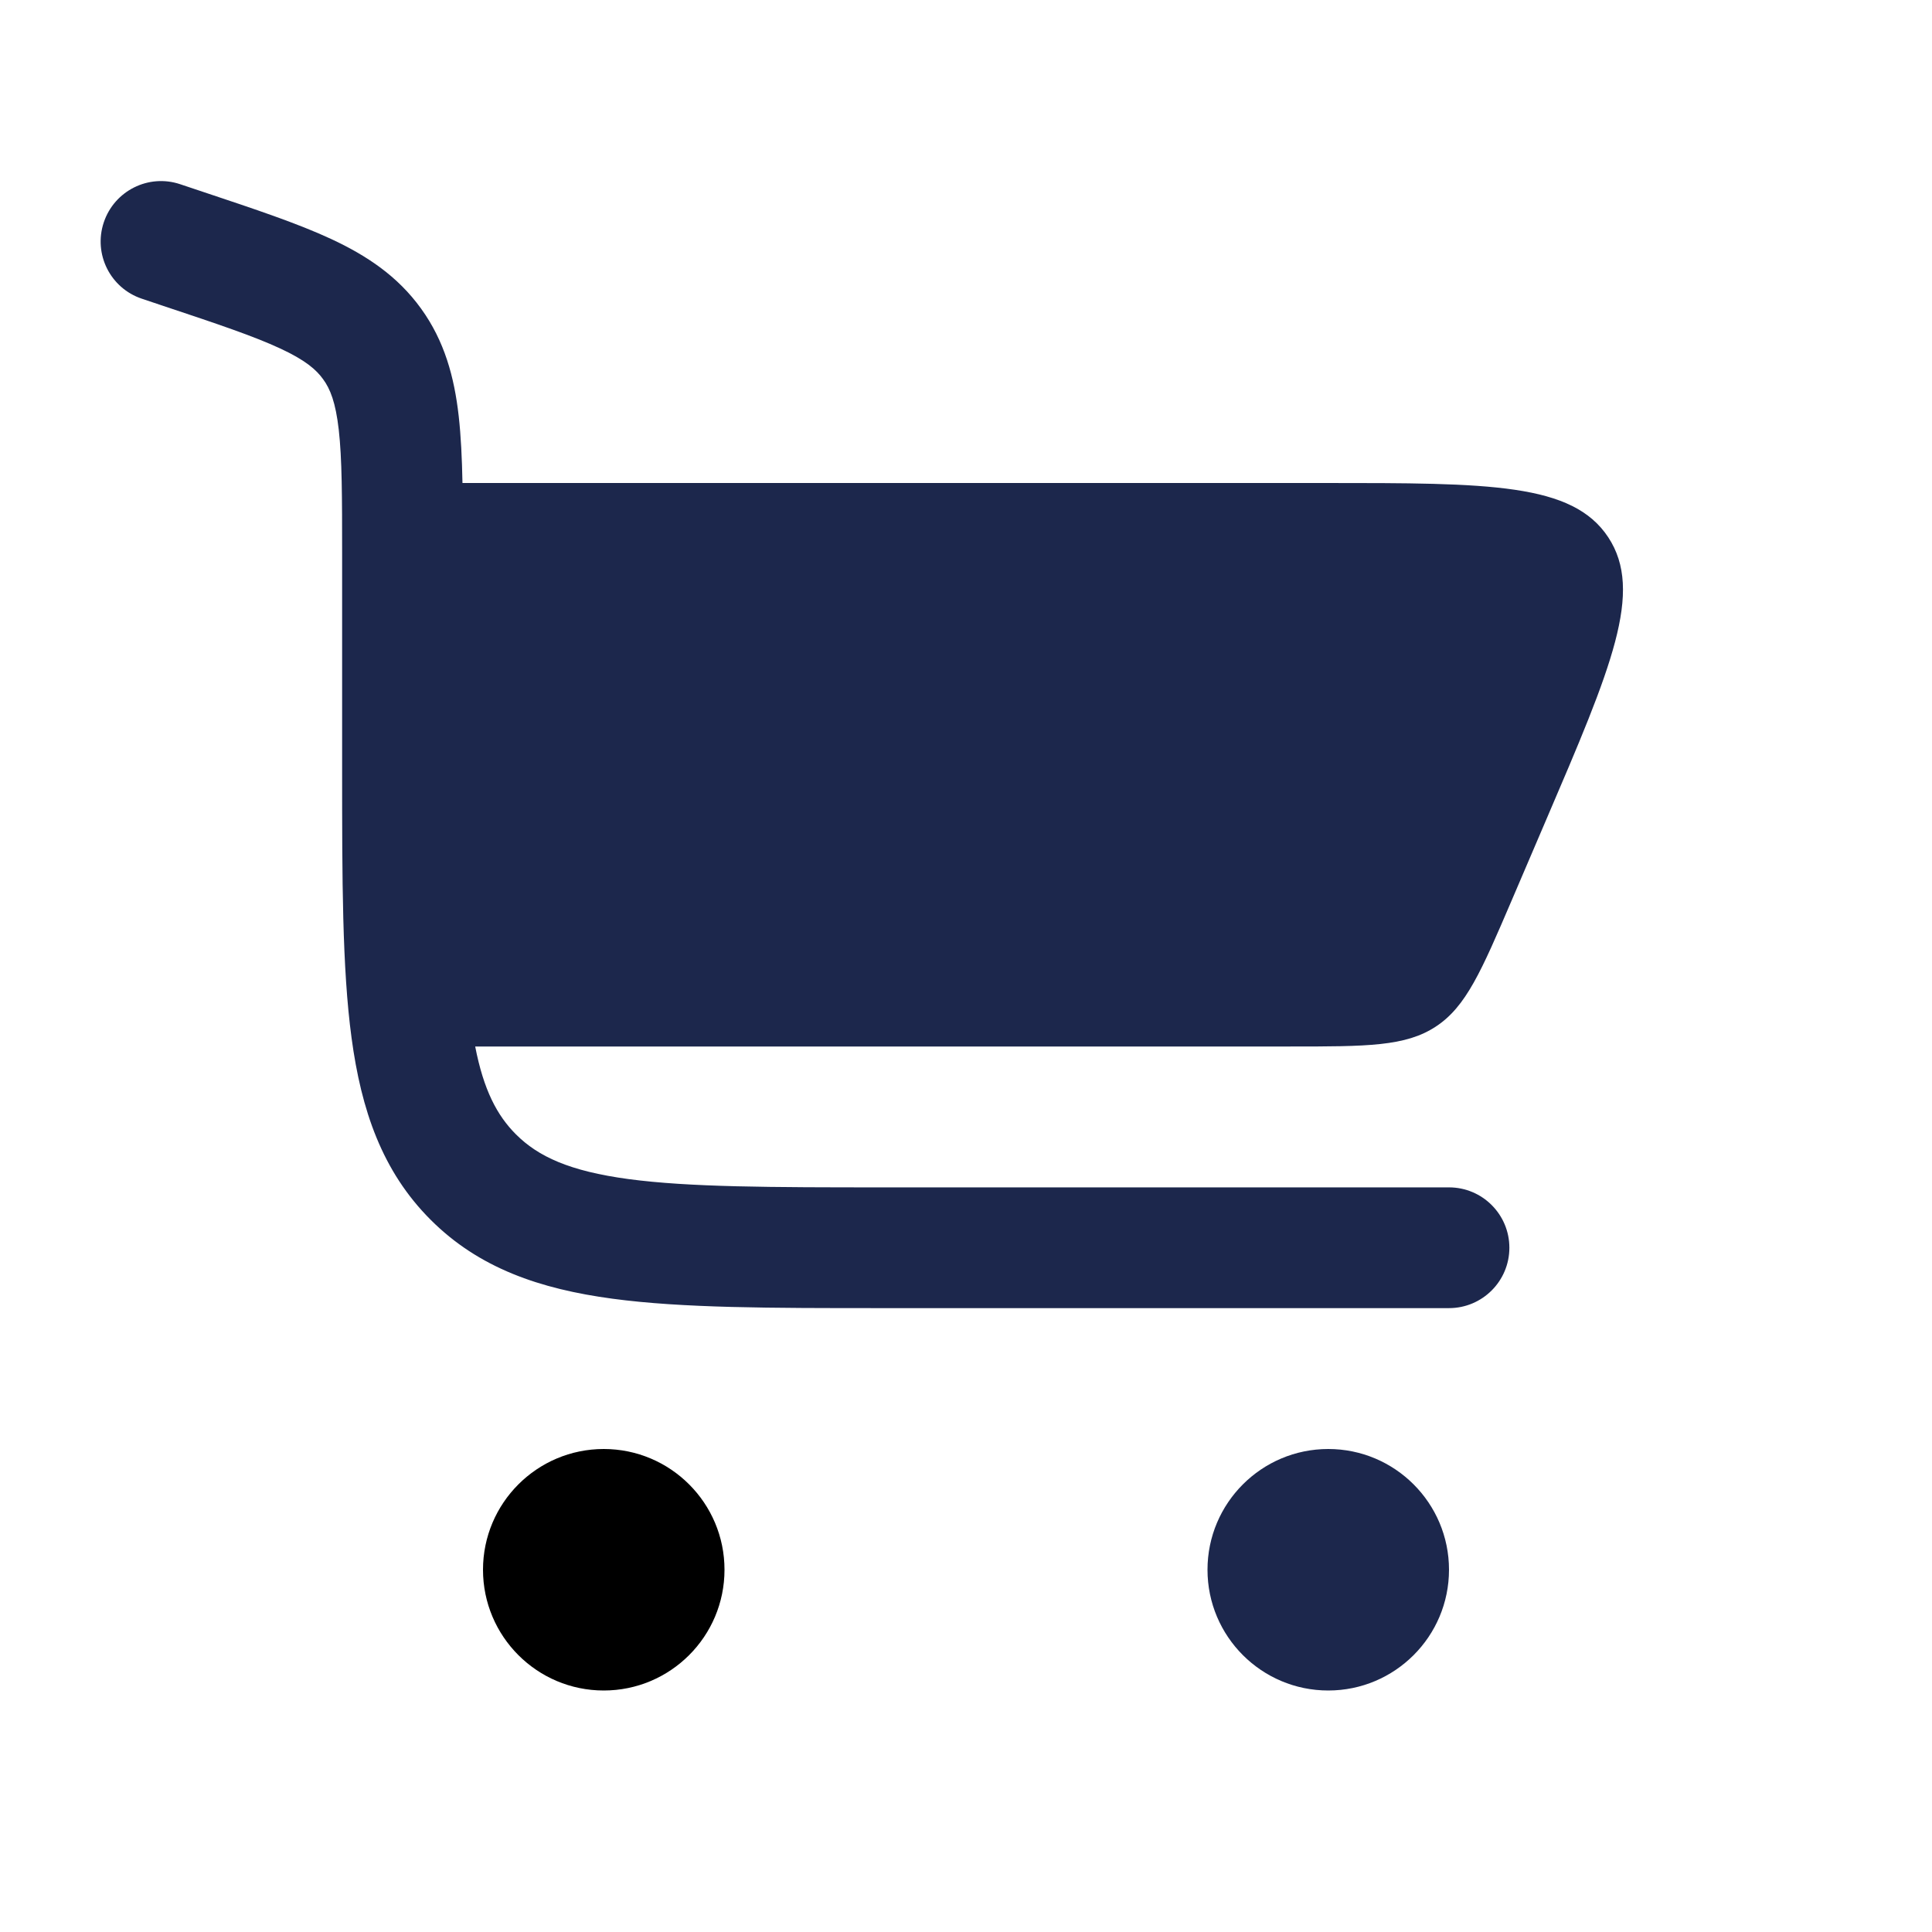
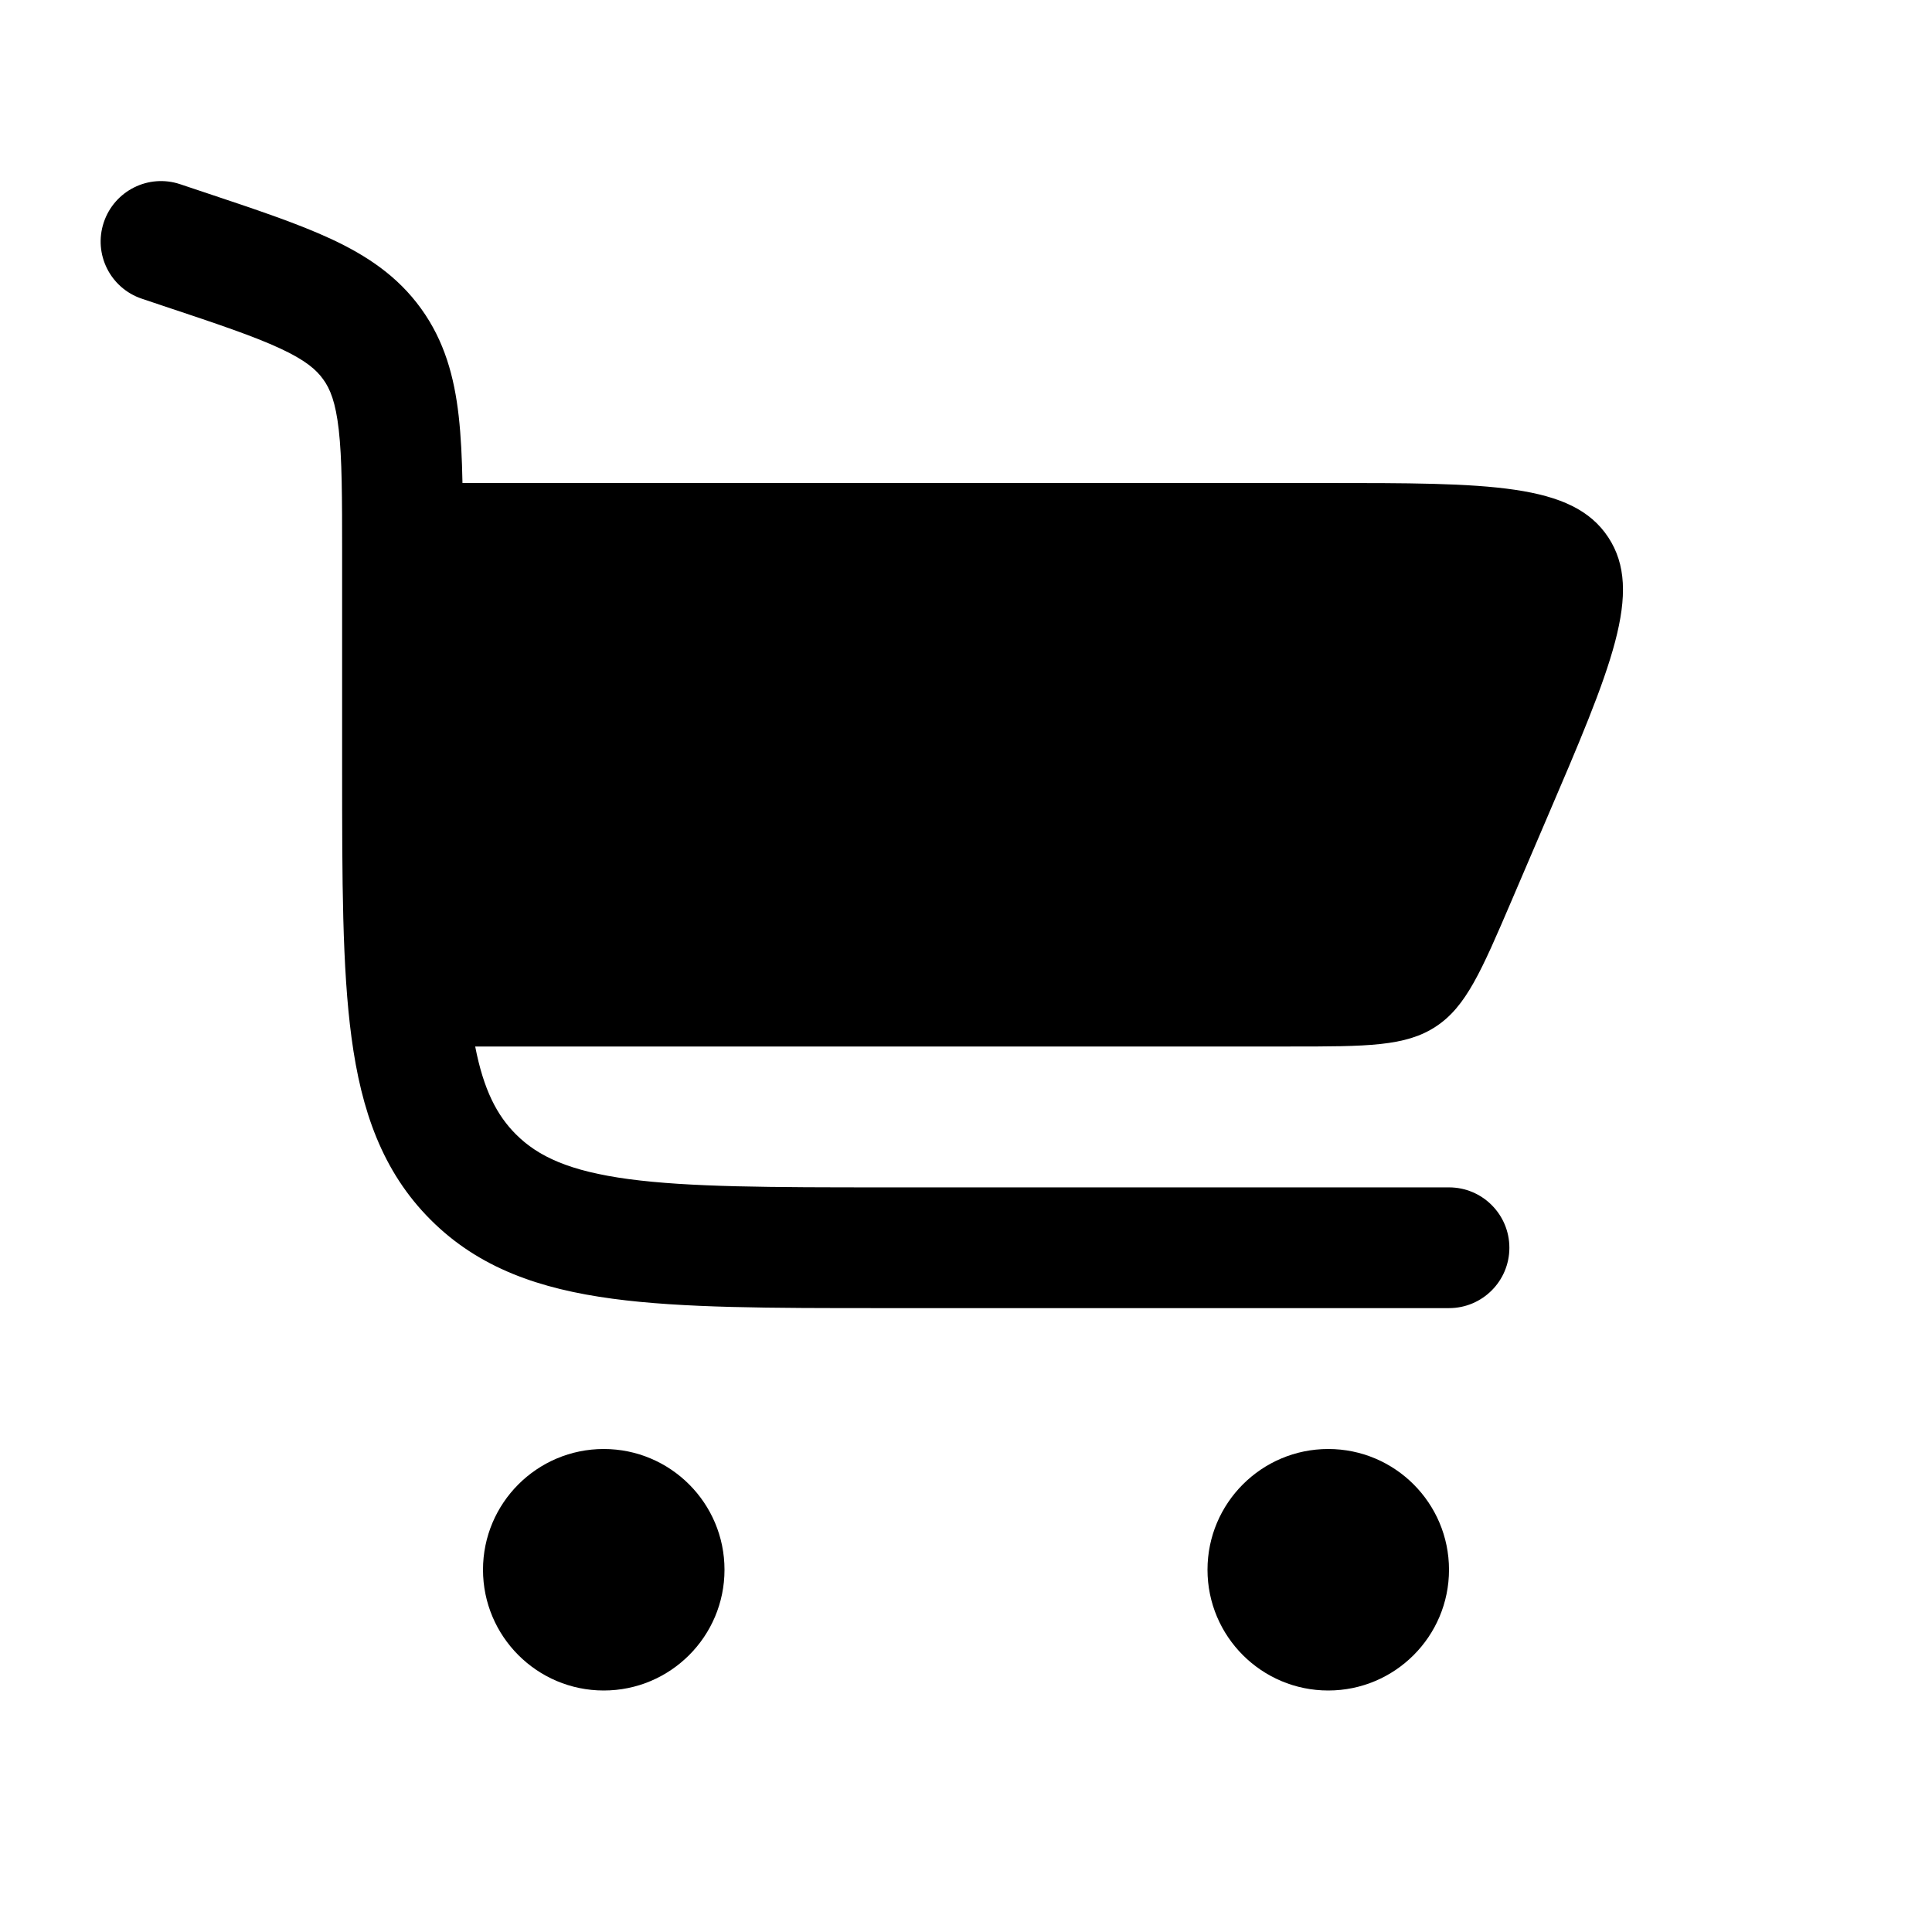
<svg xmlns="http://www.w3.org/2000/svg" width="30px" height="30px" viewBox="0 0 24 24" fill="none">
-   <path d="M2.237 2.288C1.844 2.157 1.42 2.37 1.289 2.763C1.158 3.156 1.37 3.58 1.763 3.711L2.028 3.8C2.704 4.025 3.152 4.176 3.481 4.329C3.793 4.474 3.928 4.591 4.014 4.711C4.101 4.83 4.169 4.995 4.208 5.337C4.249 5.698 4.25 6.17 4.25 6.883L4.25 9.555C4.25 10.922 4.25 12.025 4.367 12.892C4.488 13.792 4.747 14.55 5.349 15.152C5.95 15.754 6.708 16.012 7.608 16.133C8.475 16.25 9.578 16.25 10.945 16.25H18C18.414 16.25 18.75 15.914 18.75 15.5C18.75 15.086 18.414 14.75 18 14.75H11C9.565 14.75 8.564 14.748 7.808 14.647C7.075 14.548 6.686 14.368 6.409 14.091C6.174 13.856 6.008 13.54 5.903 13H16.022C16.982 13 17.461 13 17.837 12.752C18.213 12.505 18.402 12.064 18.78 11.182L19.208 10.182C20.018 8.293 20.422 7.348 19.978 6.674C19.533 6 18.506 6 16.451 6H5.745C5.739 5.692 5.726 5.415 5.698 5.167C5.643 4.682 5.522 4.237 5.231 3.834C4.94 3.43 4.556 3.175 4.114 2.969C3.697 2.775 3.168 2.599 2.542 2.39L2.237 2.288Z" fill="#1C274C" />
+   <path d="M2.237 2.288C1.844 2.157 1.42 2.37 1.289 2.763C1.158 3.156 1.37 3.58 1.763 3.711L2.028 3.8C2.704 4.025 3.152 4.176 3.481 4.329C3.793 4.474 3.928 4.591 4.014 4.711C4.101 4.83 4.169 4.995 4.208 5.337C4.249 5.698 4.25 6.17 4.25 6.883L4.25 9.555C4.25 10.922 4.25 12.025 4.367 12.892C4.488 13.792 4.747 14.55 5.349 15.152C5.95 15.754 6.708 16.012 7.608 16.133C8.475 16.25 9.578 16.25 10.945 16.25H18C18.414 16.25 18.75 15.914 18.75 15.5C18.75 15.086 18.414 14.75 18 14.75H11C9.565 14.75 8.564 14.748 7.808 14.647C7.075 14.548 6.686 14.368 6.409 14.091C6.174 13.856 6.008 13.54 5.903 13H16.022C16.982 13 17.461 13 17.837 12.752C18.213 12.505 18.402 12.064 18.78 11.182L19.208 10.182C20.018 8.293 20.422 7.348 19.978 6.674C19.533 6 18.506 6 16.451 6H5.745C5.739 5.692 5.726 5.415 5.698 5.167C5.643 4.682 5.522 4.237 5.231 3.834C4.94 3.43 4.556 3.175 4.114 2.969C3.697 2.775 3.168 2.599 2.542 2.39L2.237 2.288Z" fill="#000" />
  <path d="M7.5 18C8.328 18 9 18.672 9 19.5C9 20.328 8.328 21 7.5 21C6.672 21 6 20.328 6 19.5C6 18.672 6.672 18 7.5 18Z" fill="#000" />
-   <path d="M16.5 18C17.328 18 18 18.672 18 19.5C18 20.328 17.328 21 16.5 21C15.672 21 15 20.328 15 19.5C15 18.672 15.672 18 16.5 18Z" fill="#1C274C" />
+   <path d="M16.5 18C17.328 18 18 18.672 18 19.5C18 20.328 17.328 21 16.5 21C15.672 21 15 20.328 15 19.5C15 18.672 15.672 18 16.5 18Z" fill="#000" />
</svg>
